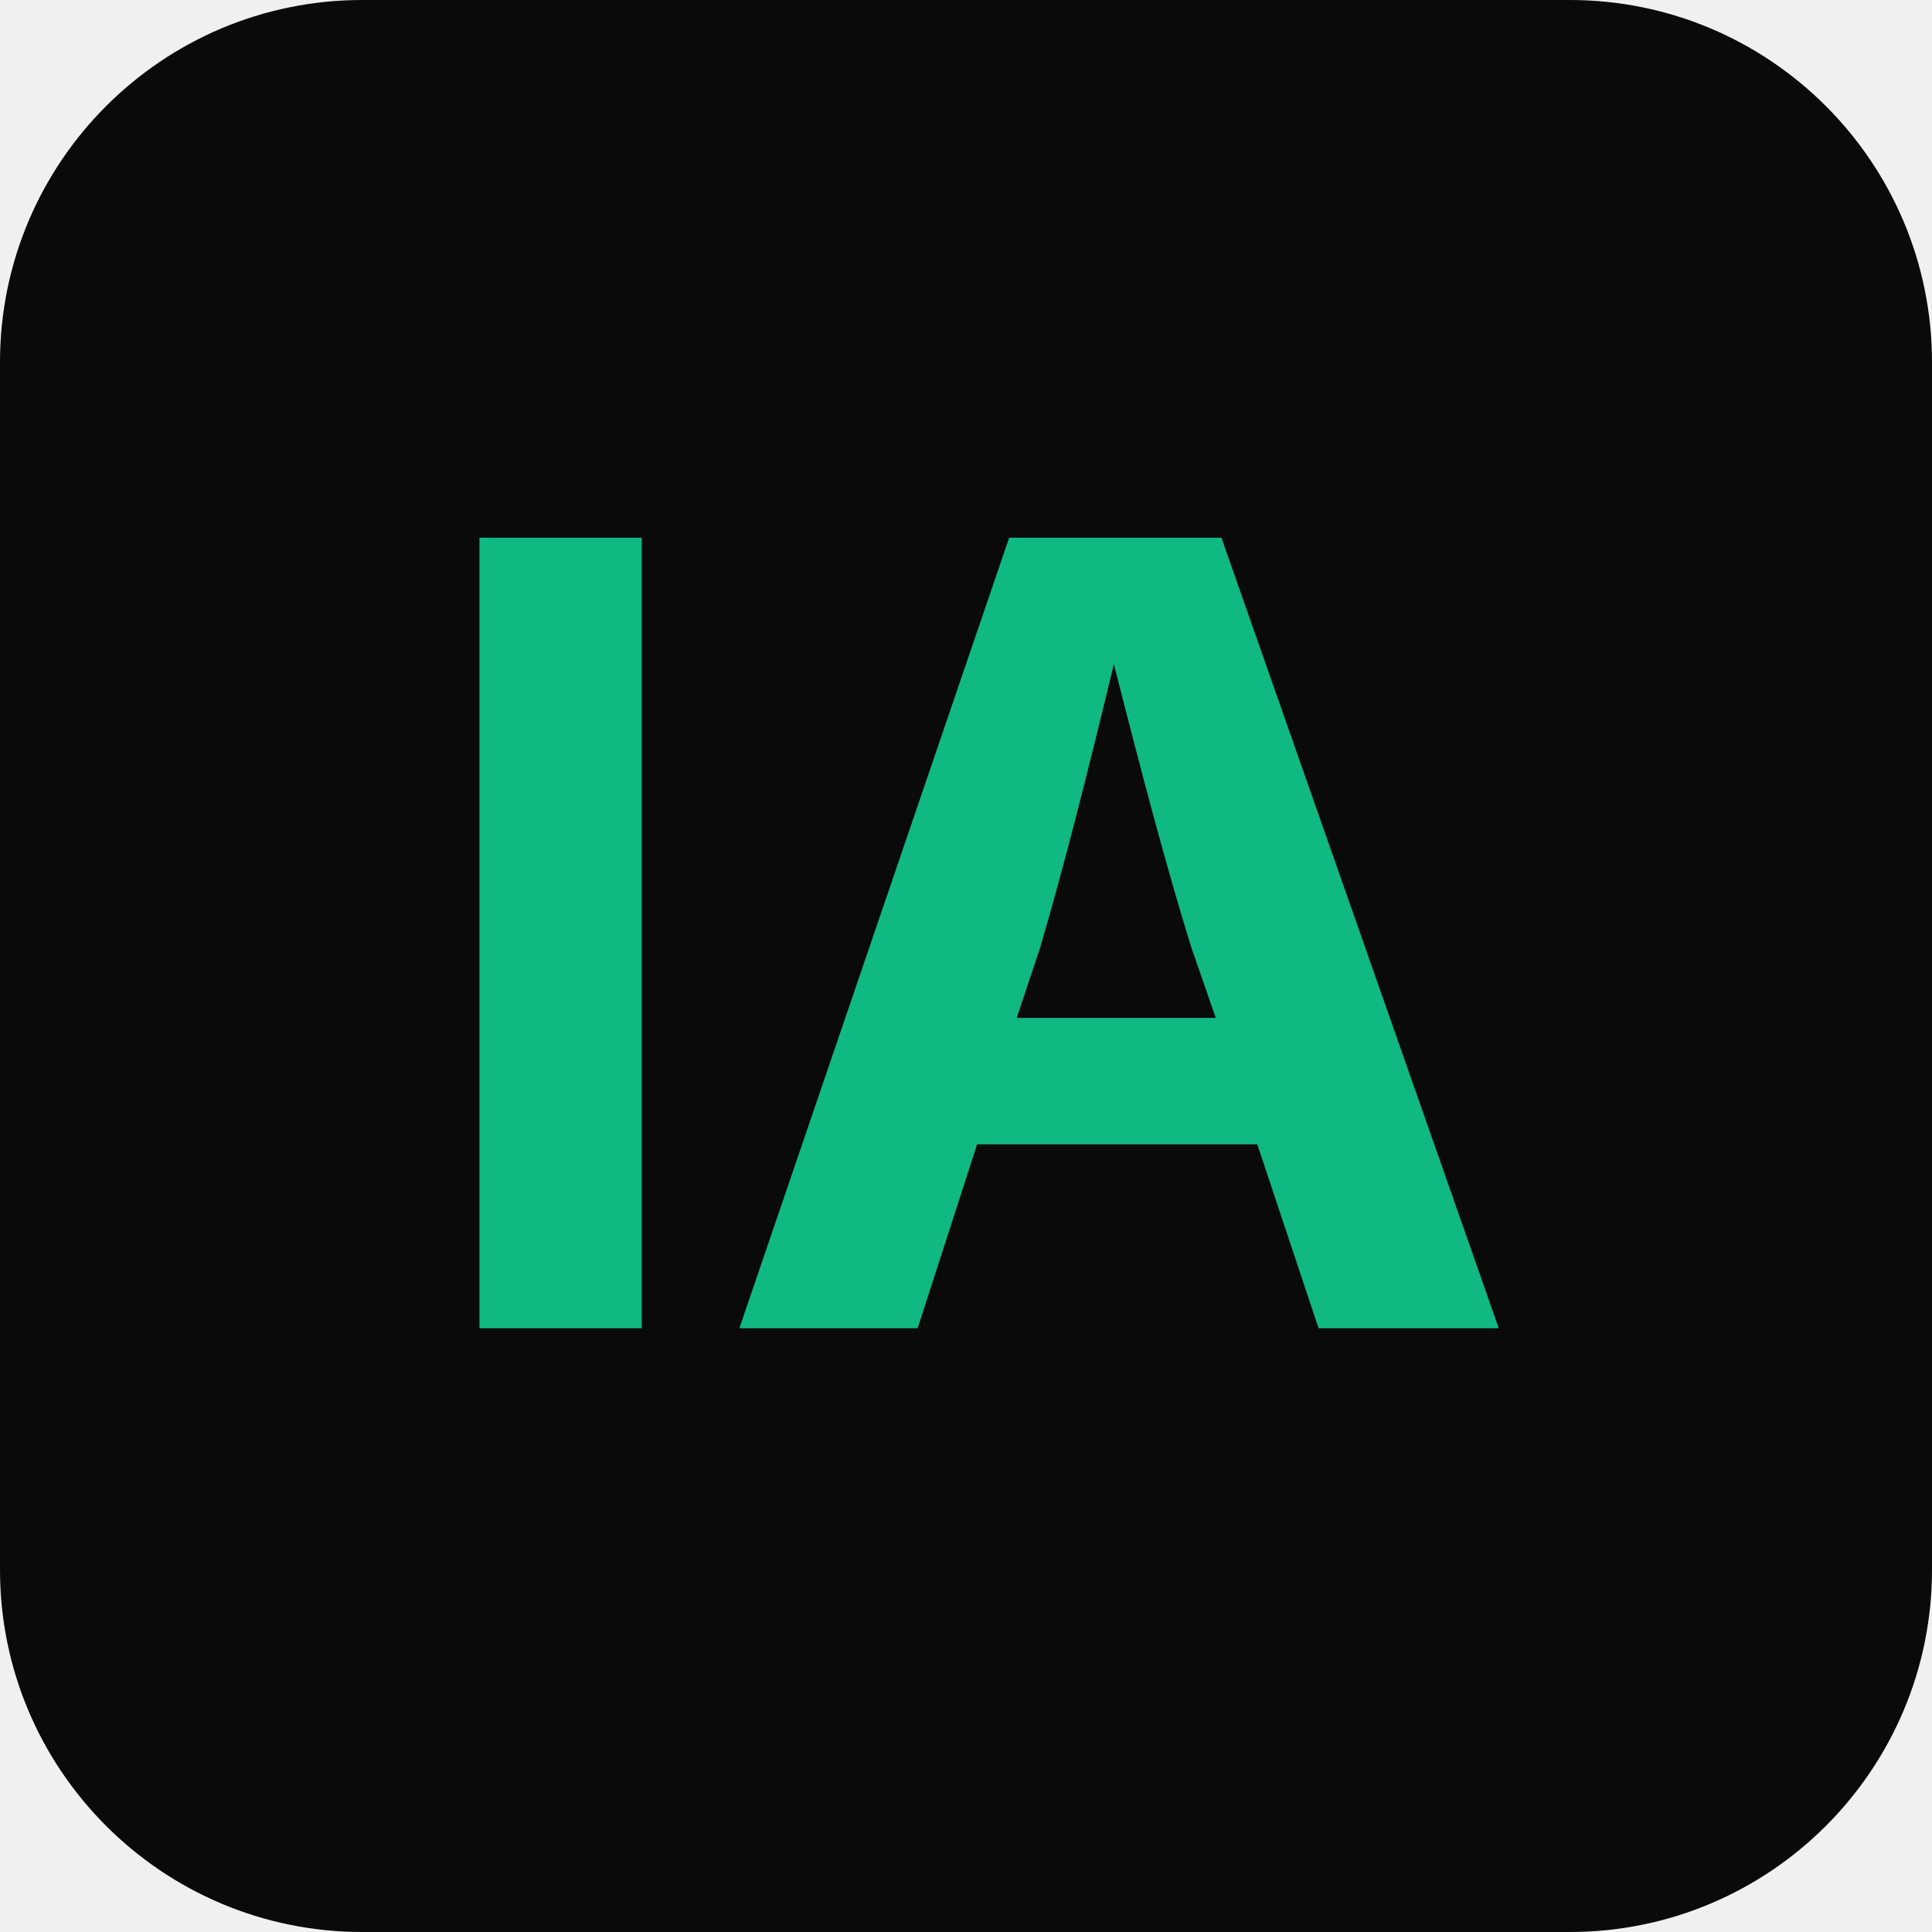
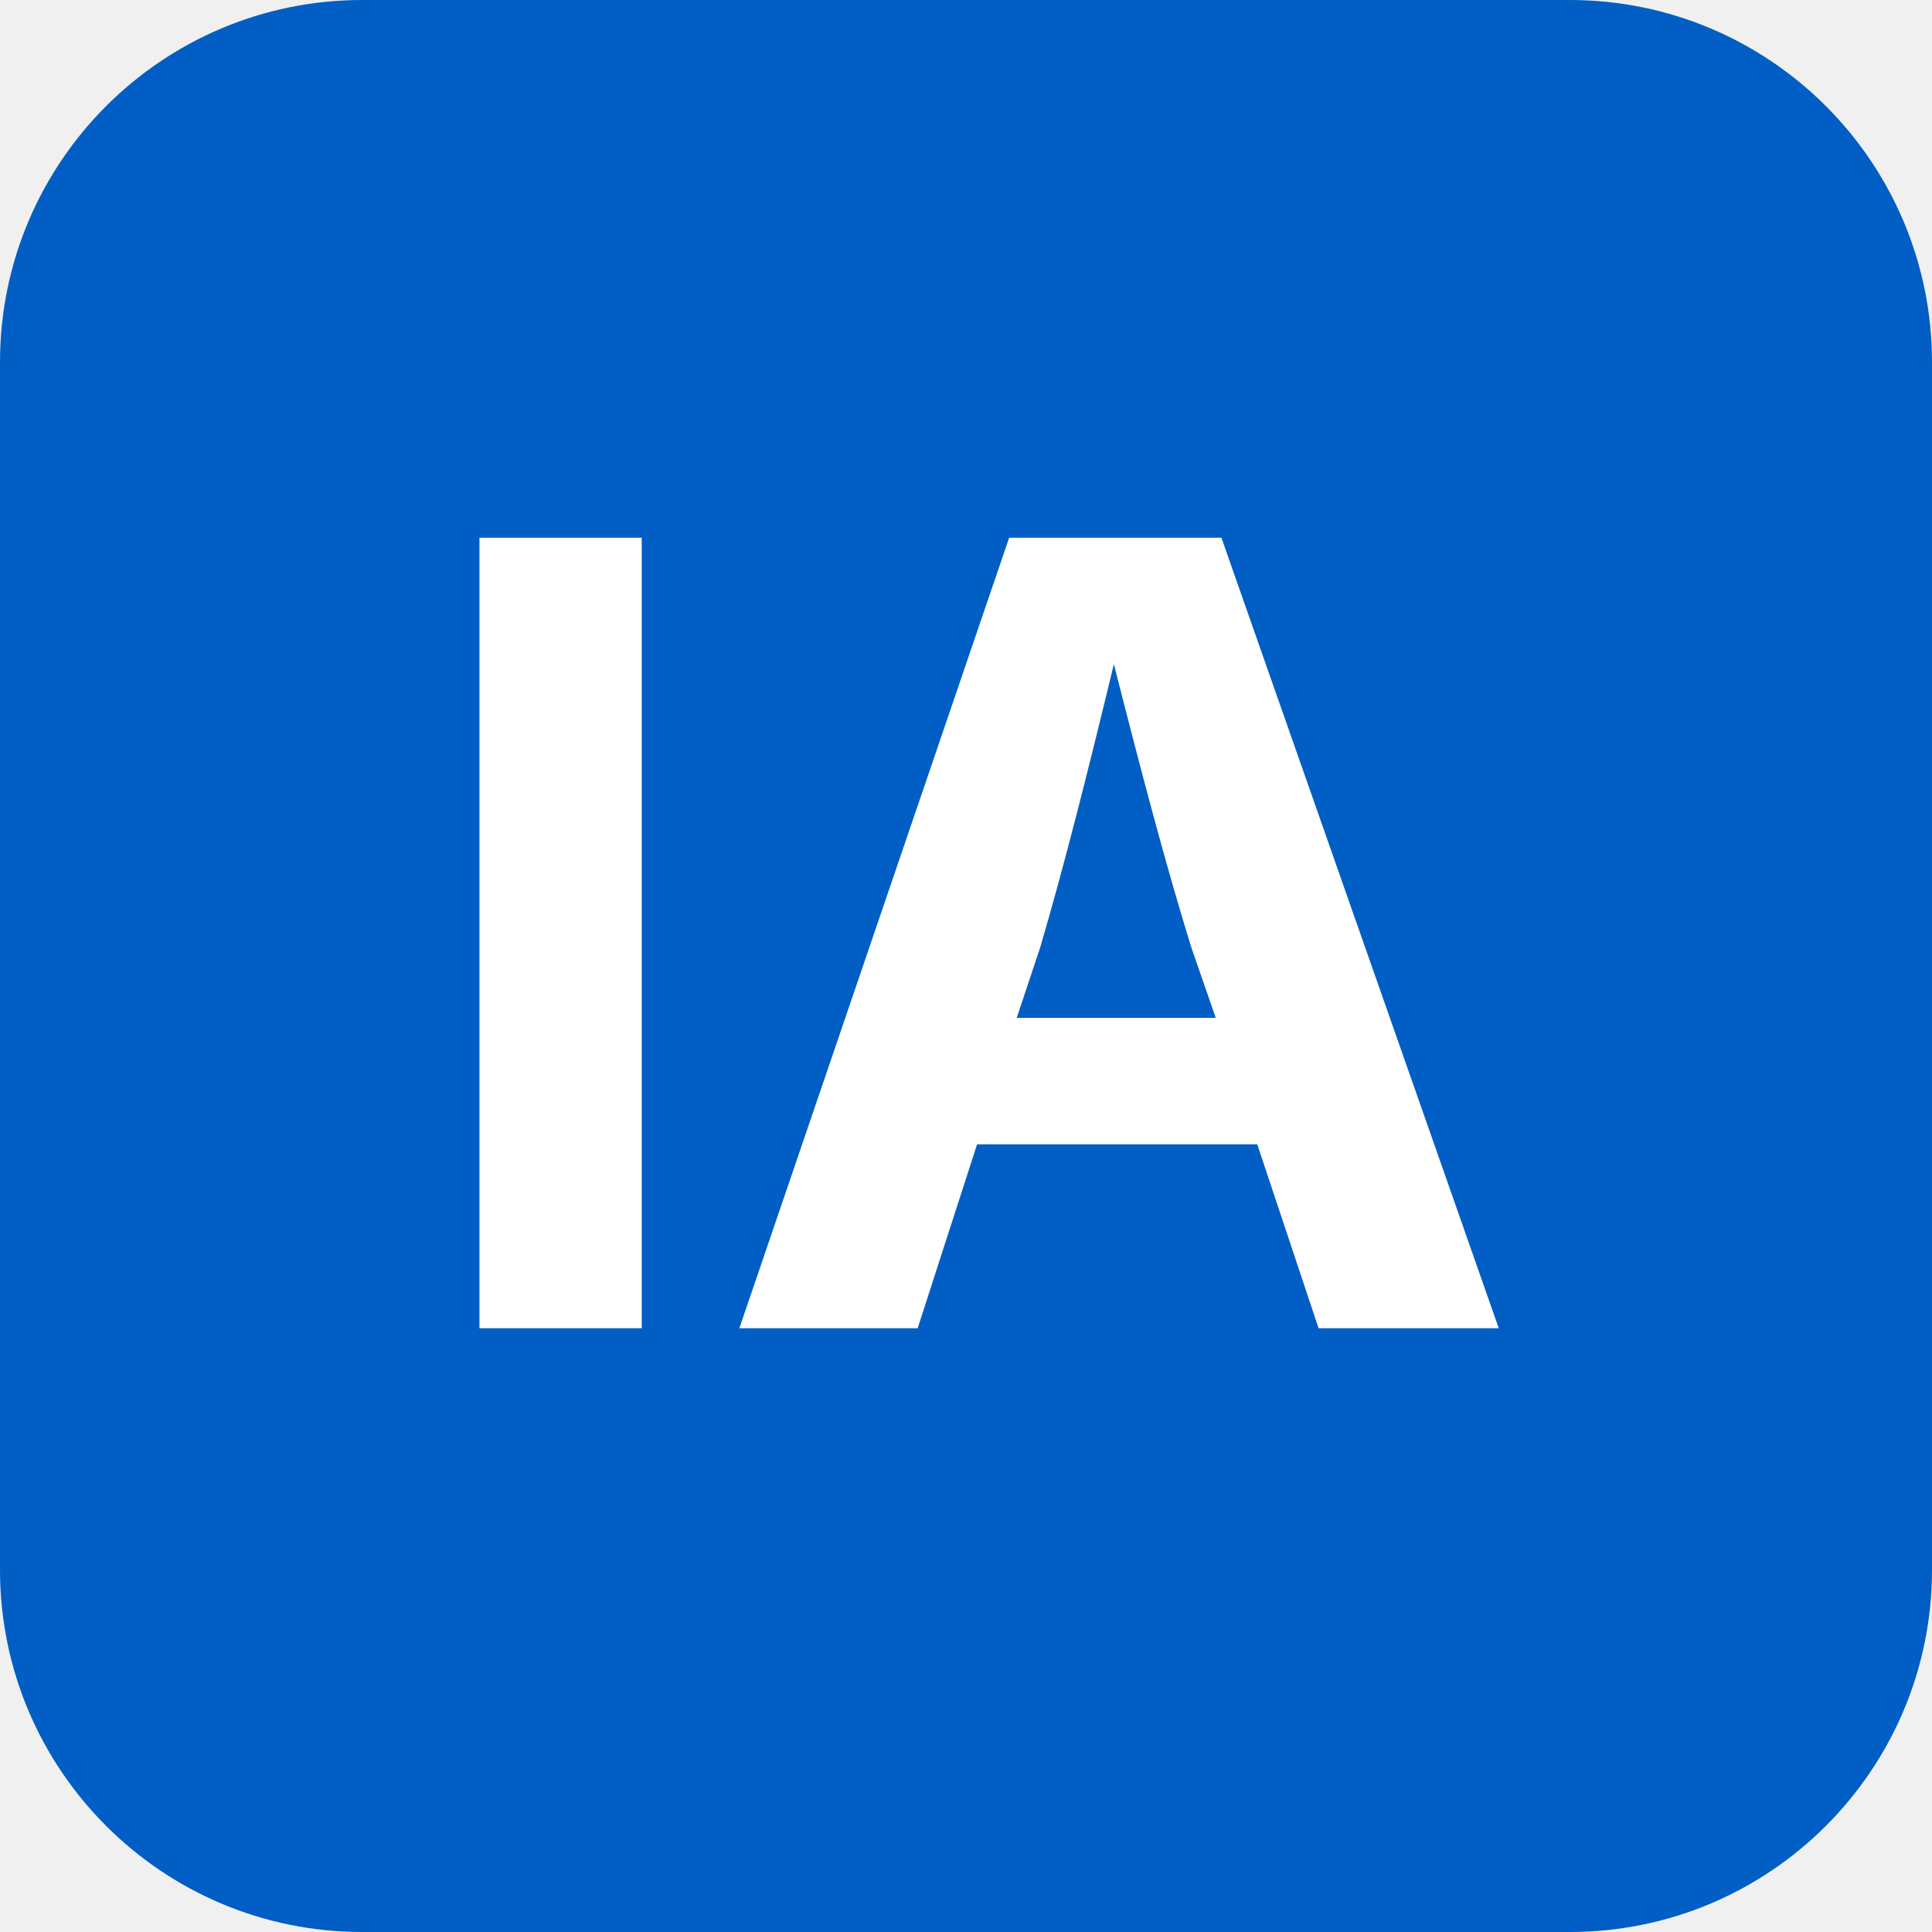
<svg xmlns="http://www.w3.org/2000/svg" viewBox="0 0 32 32">
-   <rect width="32" height="32" rx="6" fill="#0A0A0A" />
-   <text x="16" y="22" font-family="Inter, sans-serif" font-size="18" font-weight="700" fill="#10B981" text-anchor="middle">IA</text>
+   <rect width="32" height="32" rx="6" fill="#005EC4" />
+   <text x="16" y="22" font-family="Inter, system-ui, sans-serif" font-size="18" font-weight="700" fill="#FFFFFF" text-anchor="middle">IA</text>
</svg>
